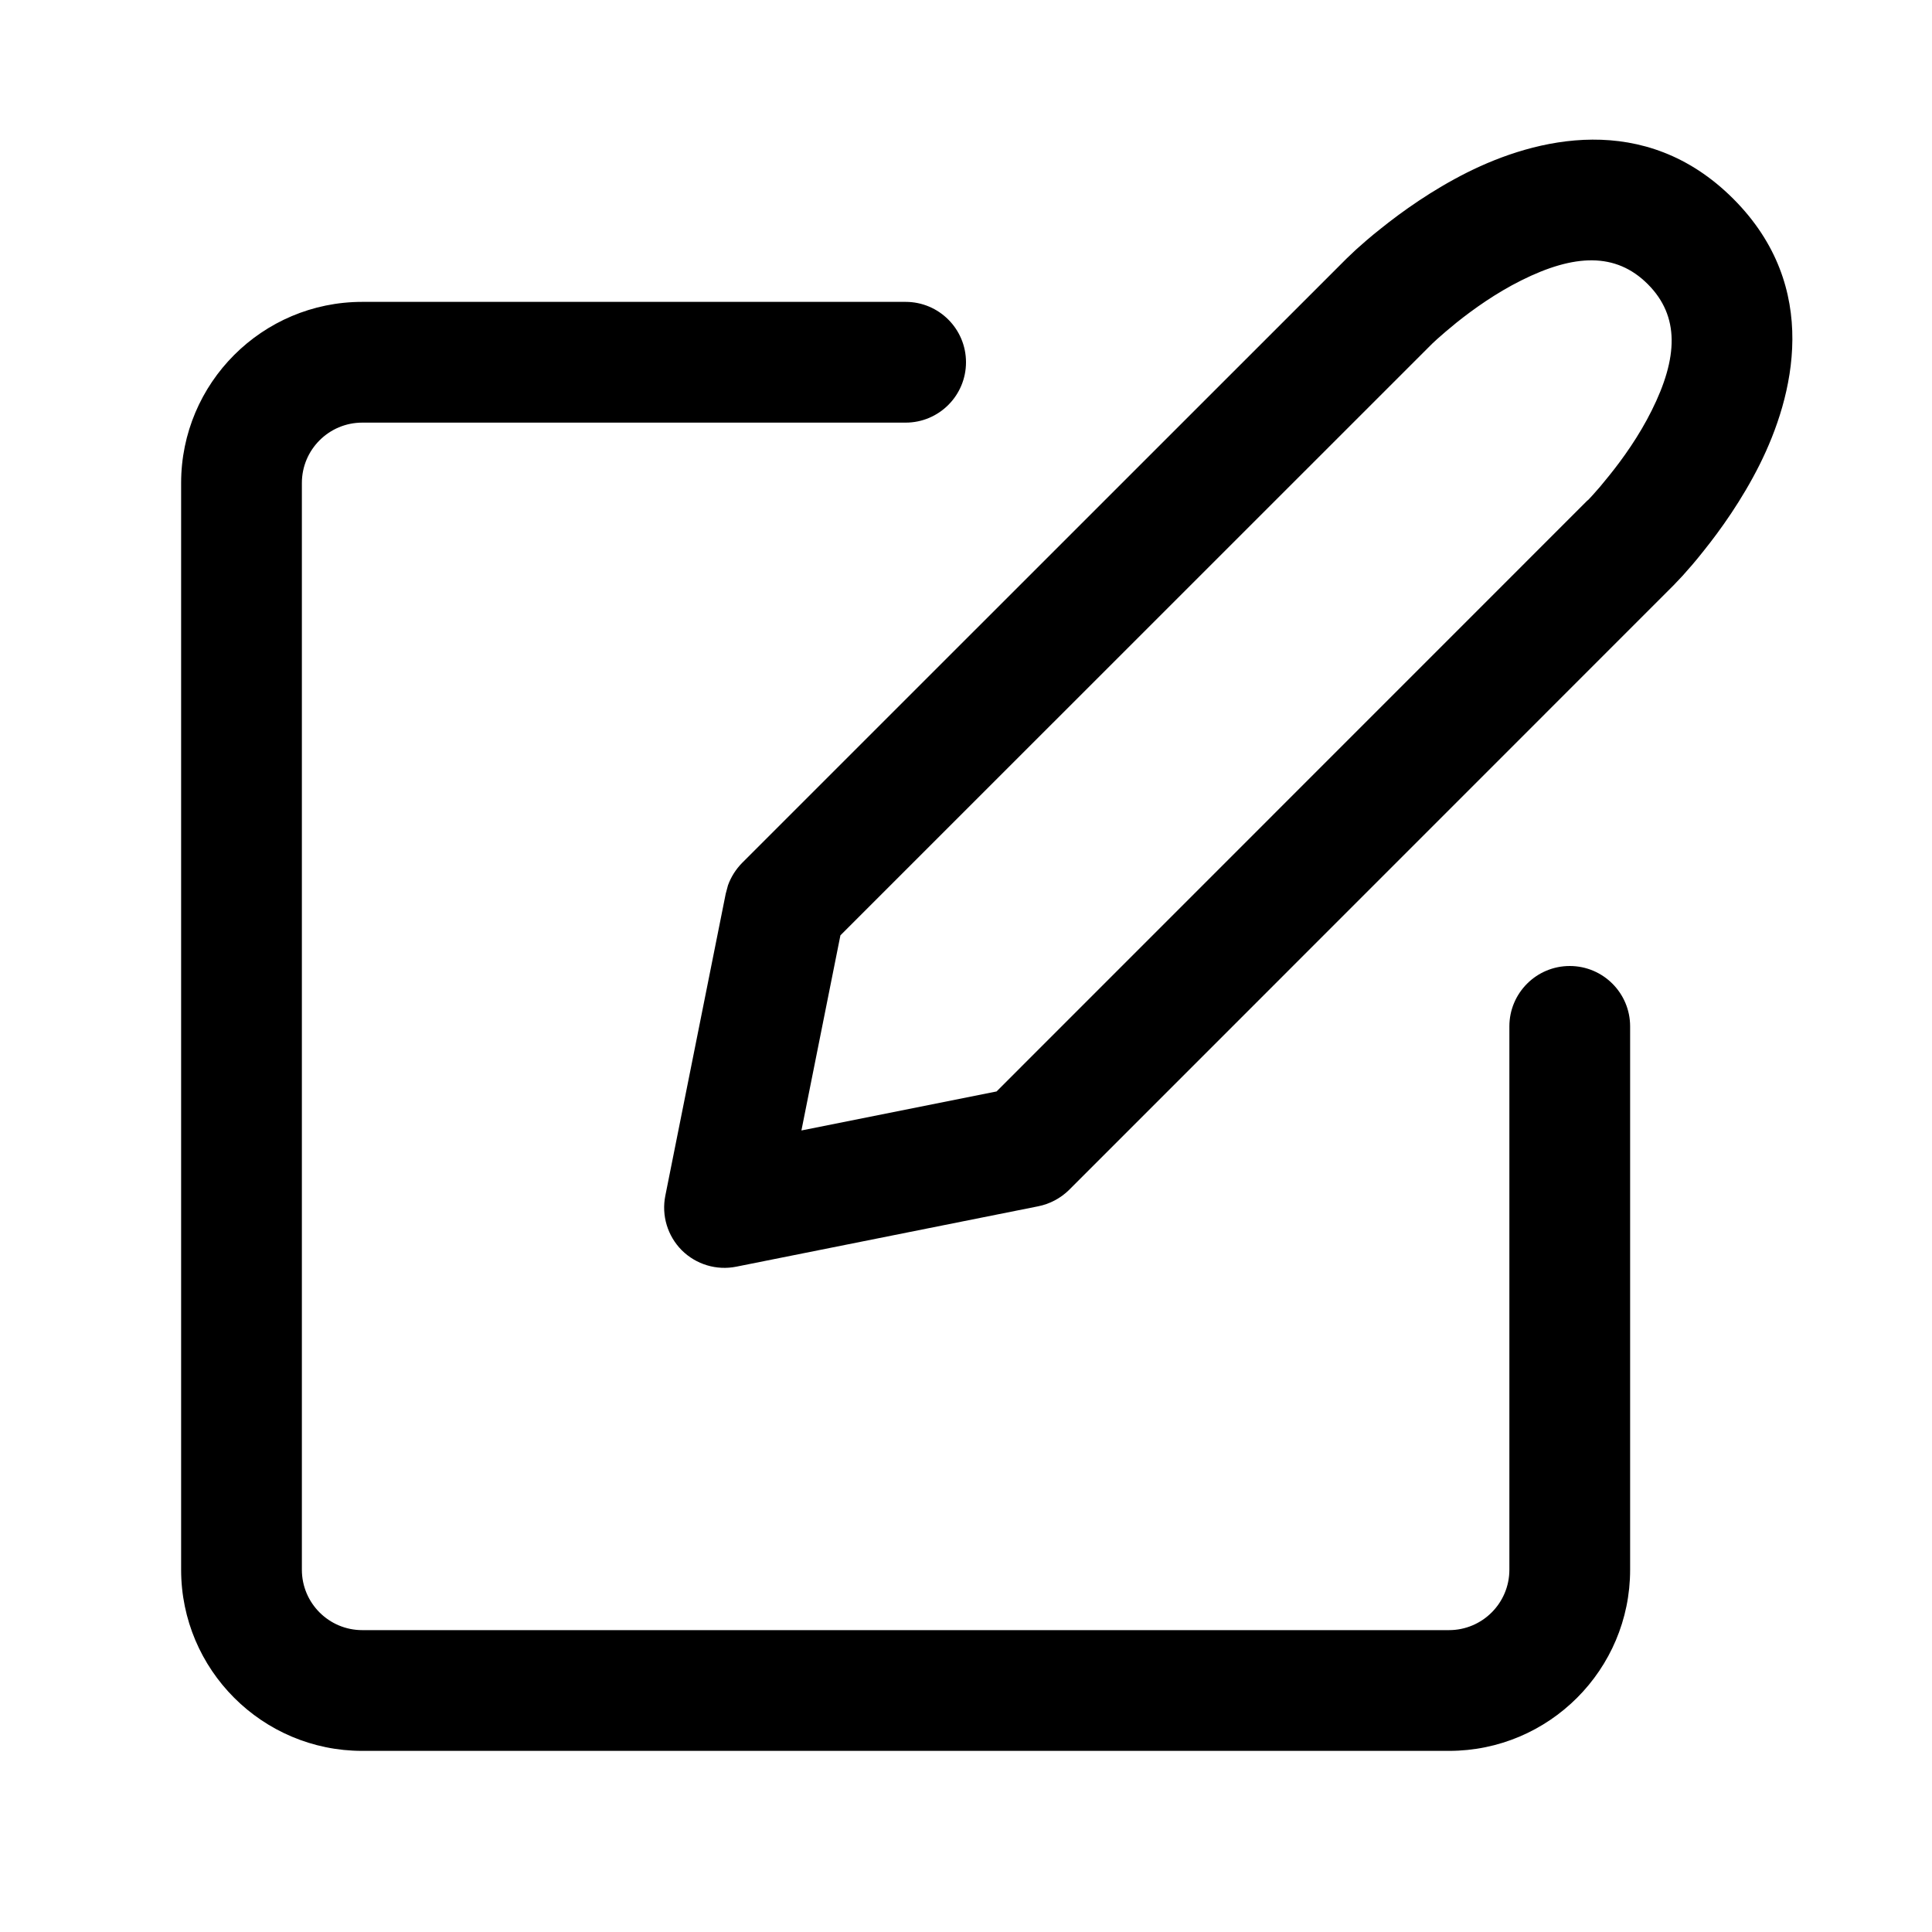
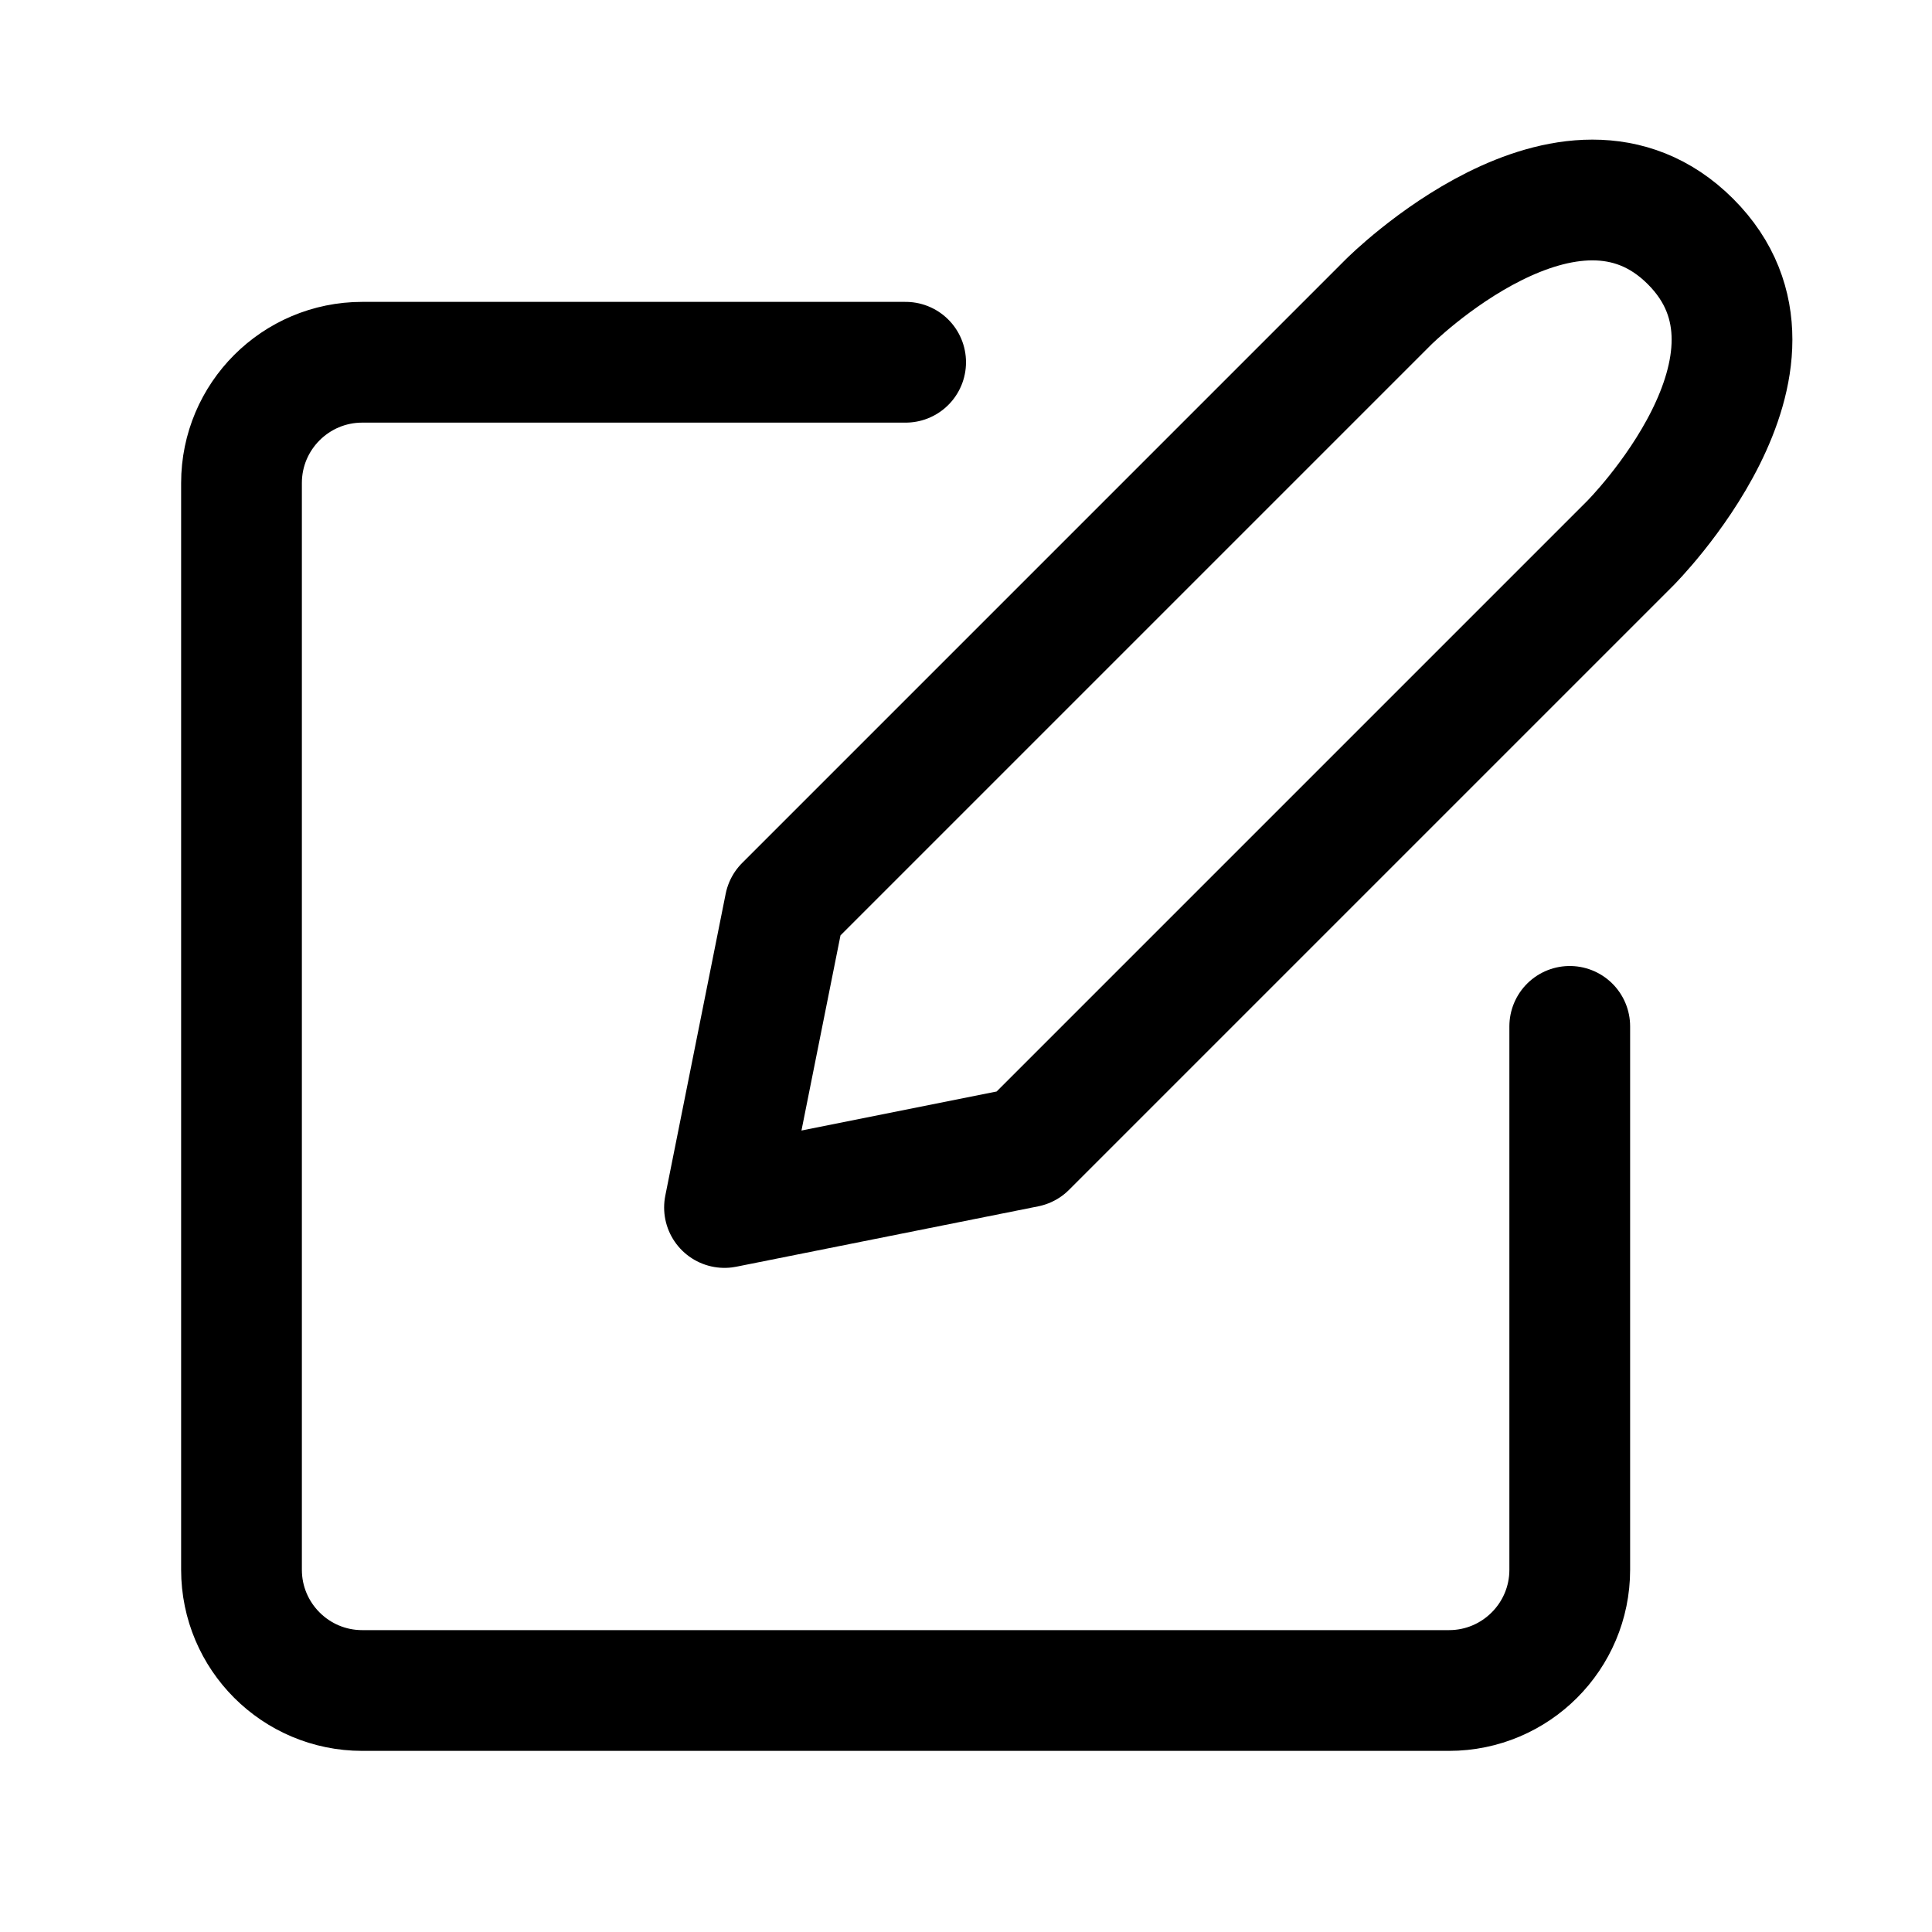
<svg xmlns="http://www.w3.org/2000/svg" width="16" height="16" viewBox="0 0 16 16" fill="none">
-   <path d="M7.5 2.5C7.776 2.5 8 2.724 8 3C8 3.276 7.776 3.5 7.5 3.5H3C2.724 3.5 2.5 3.724 2.5 4V13C2.5 13.276 2.724 13.5 3 13.5H12C12.276 13.5 12.5 13.276 12.5 13V8.5C12.5 8.224 12.724 8 13 8C13.276 8 13.5 8.224 13.5 8.5V13C13.5 13.828 12.828 14.5 12 14.5H3C2.172 14.5 1.5 13.828 1.5 13V4C1.5 3.172 2.172 2.5 3 2.5H7.5ZM12.151 1.428C12.713 1.147 13.619 0.912 14.354 1.646C15.088 2.381 14.853 3.287 14.572 3.849C14.426 4.14 14.248 4.389 14.109 4.562C14.04 4.65 13.978 4.72 13.933 4.77C13.91 4.794 13.891 4.814 13.878 4.828C13.871 4.835 13.865 4.841 13.861 4.846L8.854 9.854C8.784 9.923 8.694 9.971 8.598 9.99L6.098 10.49C5.934 10.523 5.765 10.472 5.646 10.354C5.528 10.235 5.477 10.066 5.51 9.902L6.01 7.402L6.029 7.331C6.054 7.262 6.094 7.199 6.146 7.146L11.154 2.139C11.159 2.135 11.165 2.129 11.172 2.122C11.186 2.109 11.206 2.09 11.23 2.067C11.28 2.022 11.35 1.96 11.438 1.891C11.611 1.752 11.86 1.574 12.151 1.428ZM13.646 2.353C13.381 2.088 13.037 2.103 12.599 2.322C12.39 2.426 12.202 2.56 12.062 2.672C11.994 2.727 11.939 2.775 11.902 2.808C11.884 2.824 11.871 2.837 11.862 2.845C11.858 2.849 11.856 2.852 11.854 2.853C11.854 2.854 11.853 2.854 11.852 2.854L11.854 2.853L6.96 7.746L6.637 9.362L8.253 9.039L13.146 4.145C13.148 4.144 13.151 4.142 13.155 4.138C13.163 4.129 13.176 4.116 13.192 4.098C13.226 4.061 13.273 4.006 13.328 3.937C13.44 3.798 13.574 3.61 13.678 3.401C13.897 2.963 13.912 2.619 13.646 2.353Z" fill="black" />
+   <path d="M7.5 3H3C2.448 3 2 3.448 2 4V13C2 13.552 2.448 14 3 14H12C12.552 14 13 13.552 13 13V8.5M6 10L6.5 7.5L11.5 2.5C11.5 2.5 13 1 14 2C15 3 13.5 4.5 13.5 4.5L8.5 9.5L6 10Z" stroke="black" stroke-linecap="round" stroke-linejoin="round" />
</svg>
